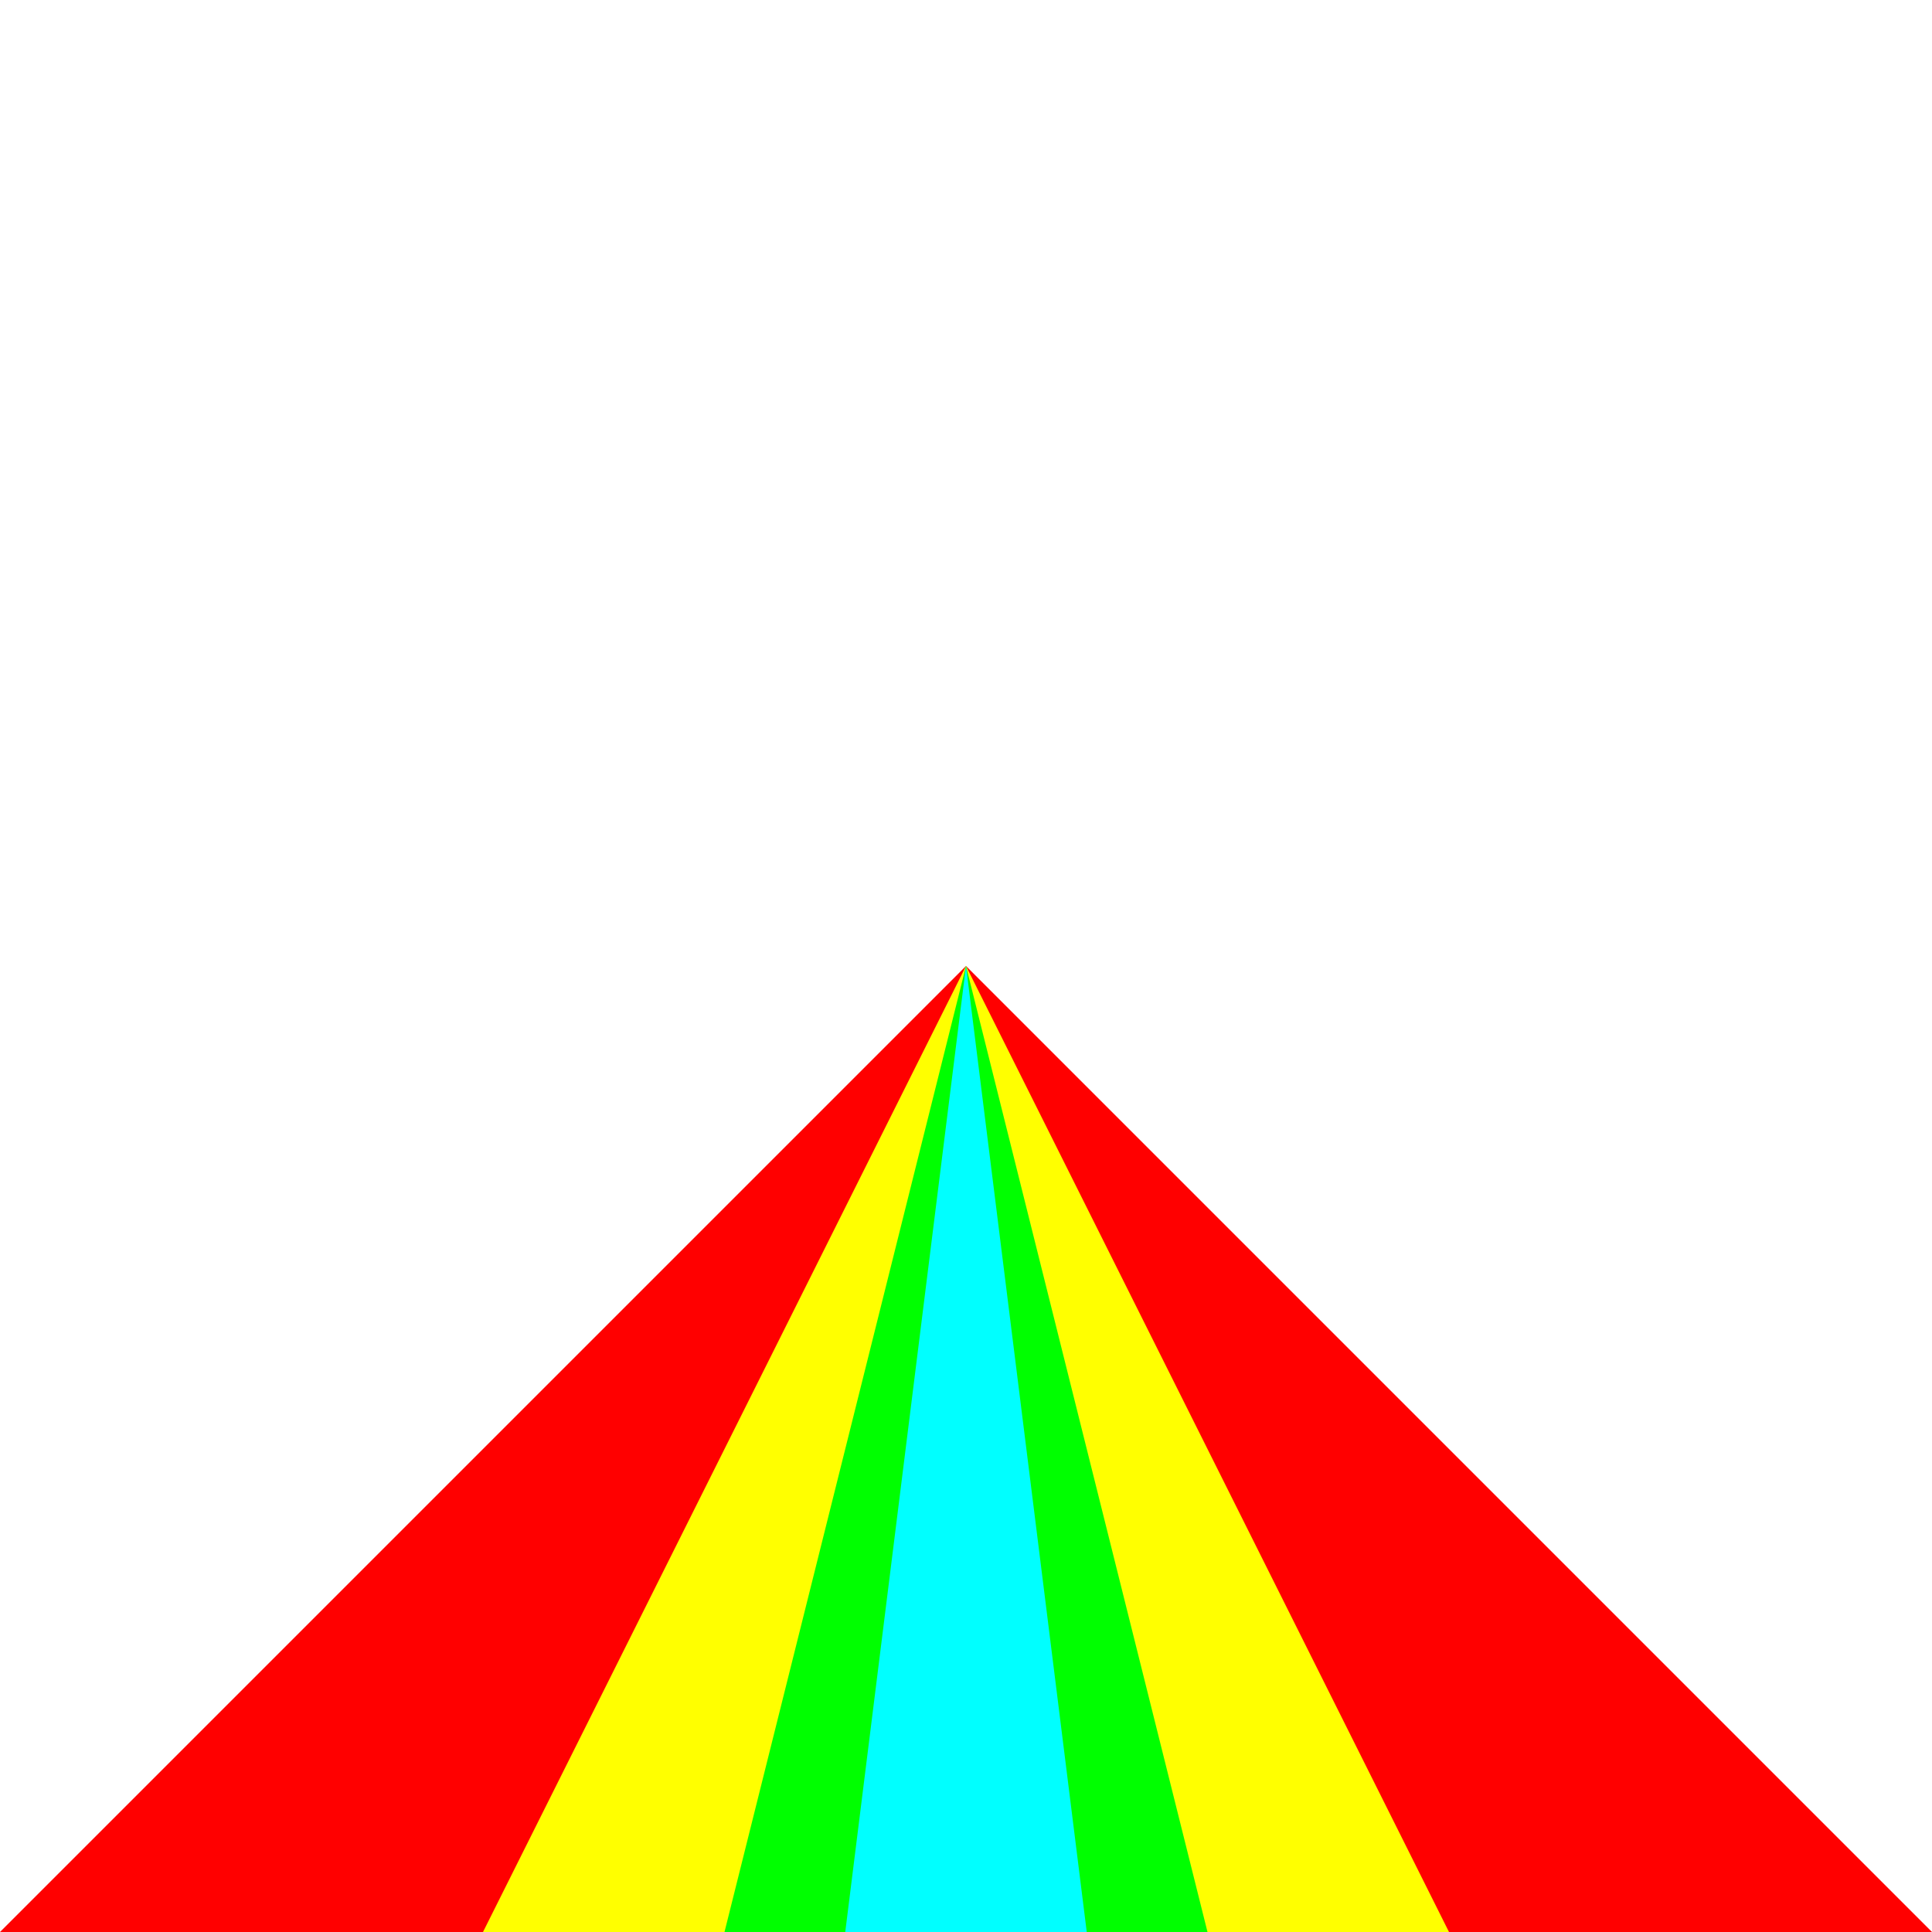
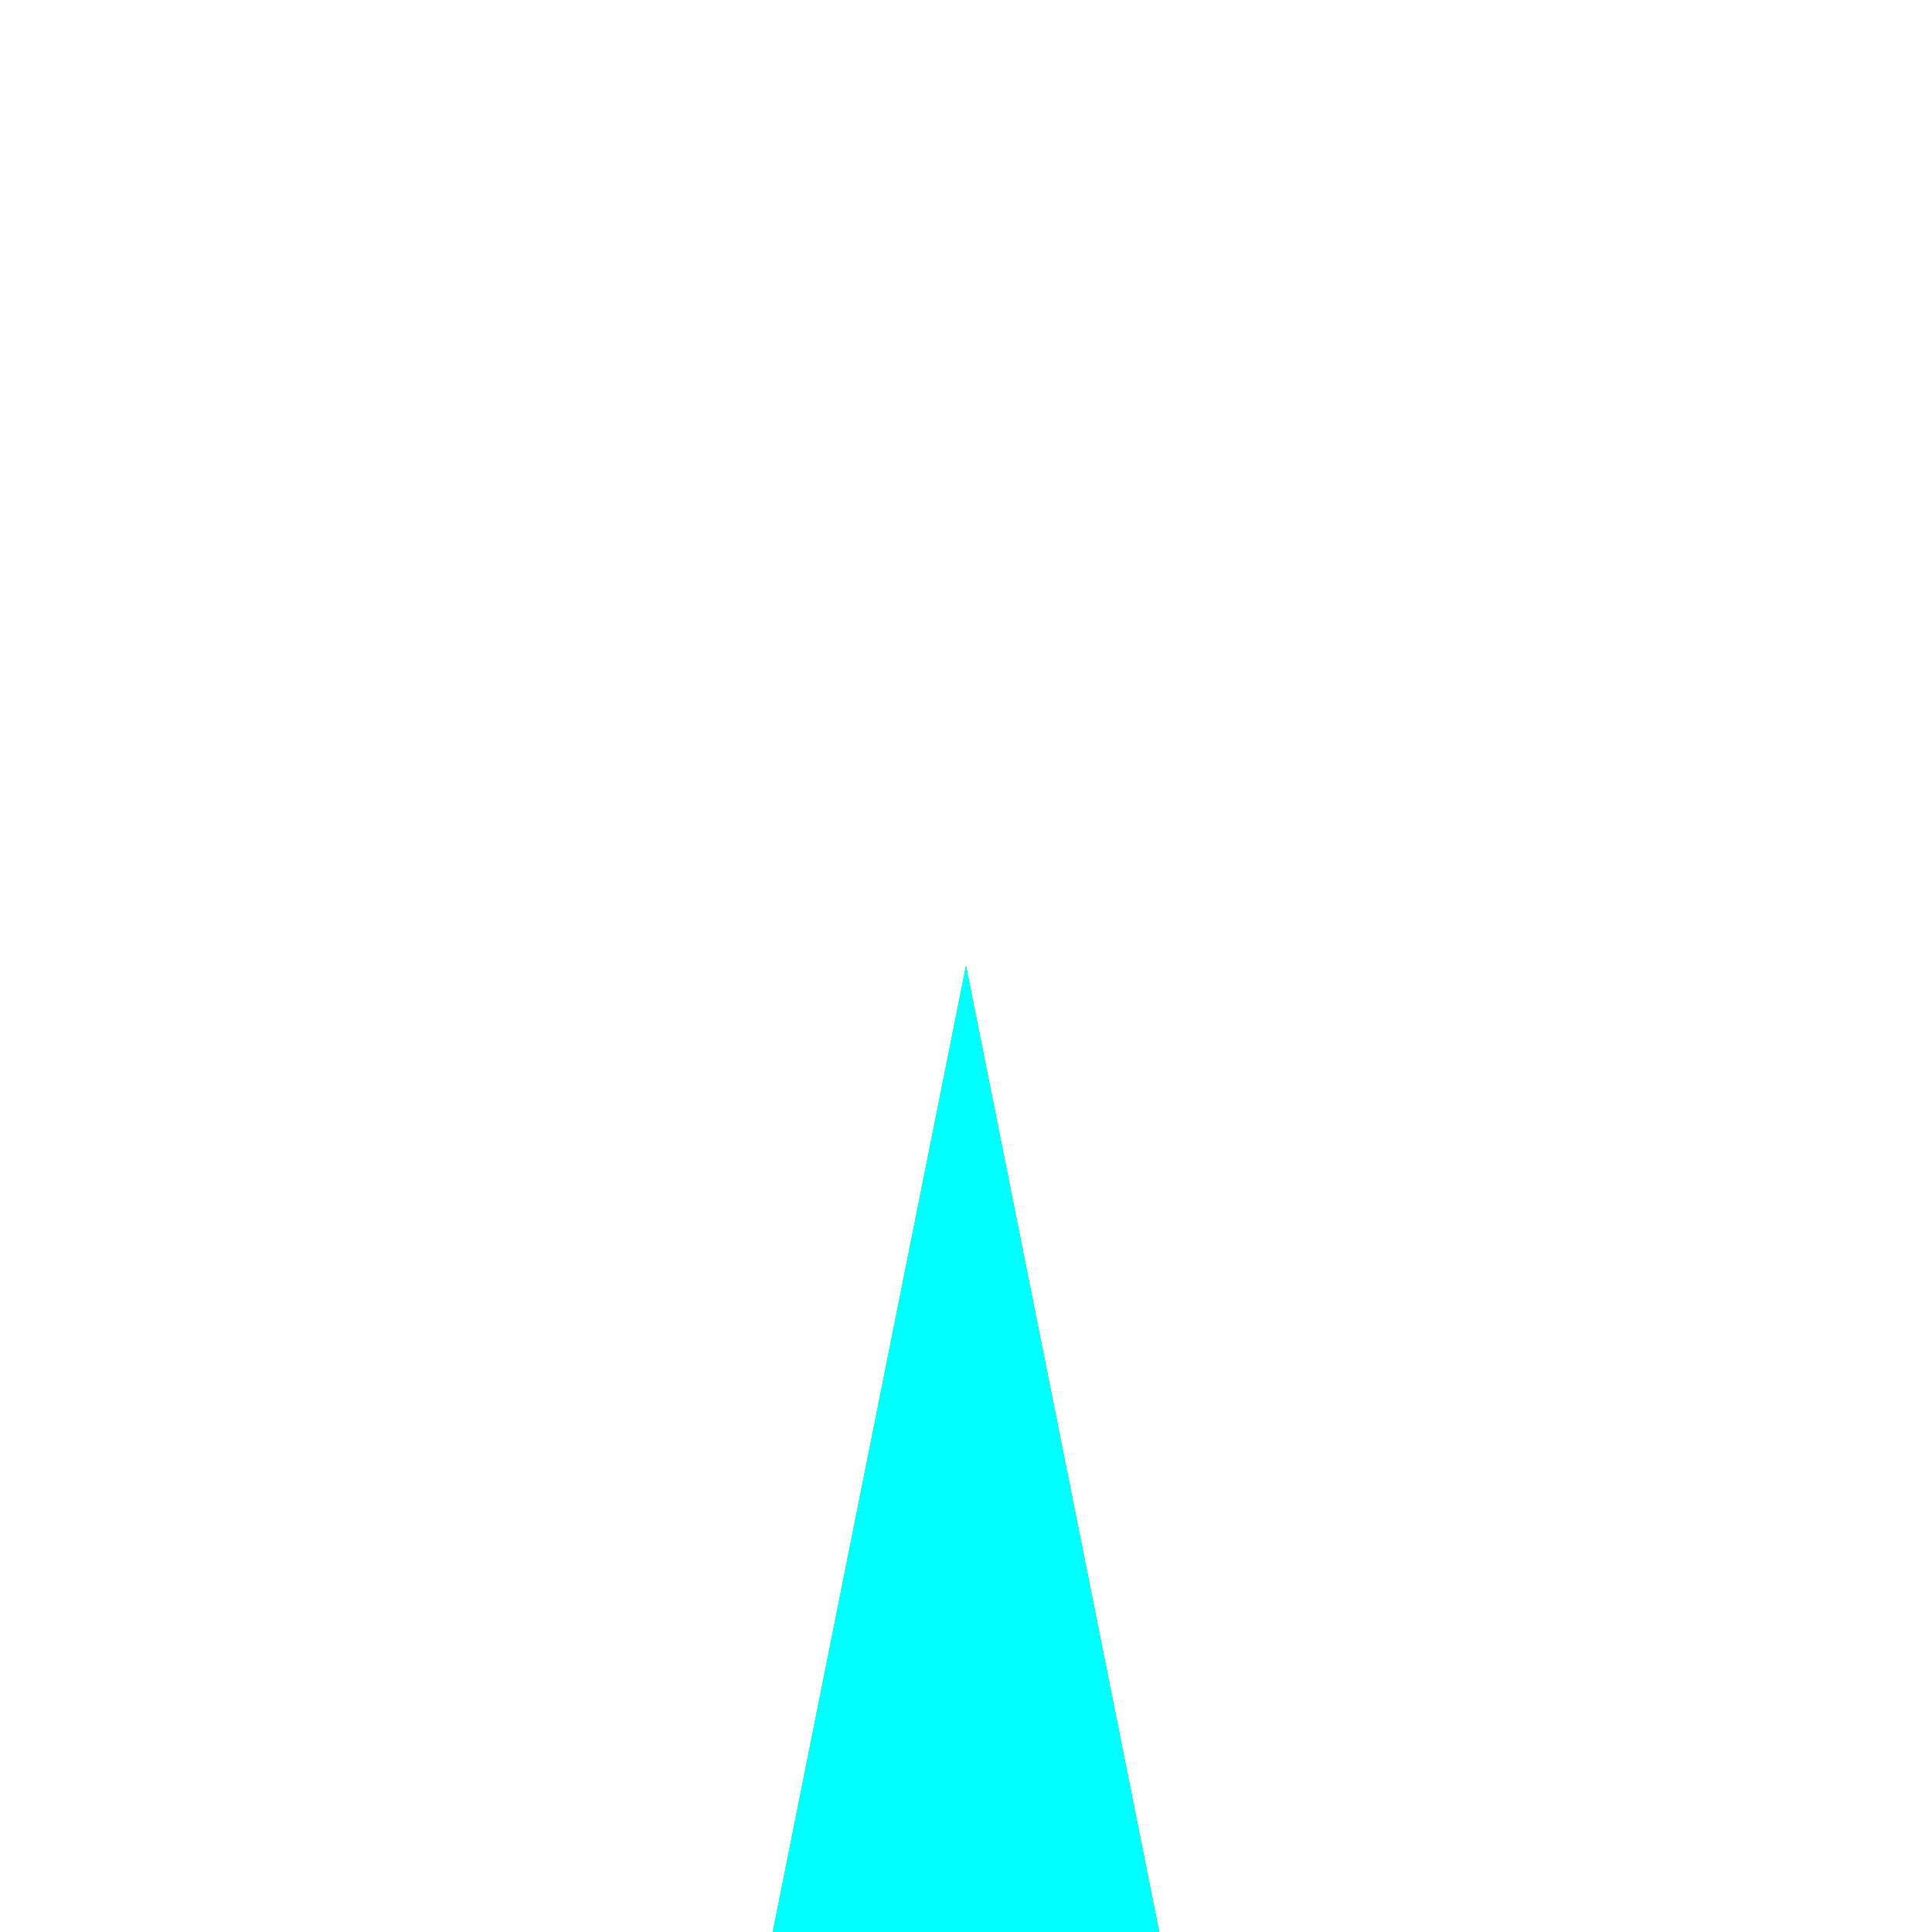
<svg xmlns="http://www.w3.org/2000/svg" id="documentation_icon" width="720" height="720" viewBox="-1 -1 2 2">
-   <path d="M 0,0 1,1 -1,1" style="fill:#ff0000;fill-opacity:1;stroke:none">
+   <path d="M 0,0 1,5 -1,5" style="fill:#ff0000;fill-opacity:1;stroke:none">
    <animateTransform attributeName="transform" attributeType="XML" type="rotate" from="0" to="360" dur="1s" repeatCount="indefinite" />
  </path>
-   <path d="M 0,0 0.5,1 -0.5,1" style="fill:#ffff00;fill-opacity:1;stroke:none">
+   <path d="M 0,0 1,5 -1,5" style="fill:#ffff00;fill-opacity:1;stroke:none">
    <animateTransform attributeName="transform" attributeType="XML" type="rotate" from="0" to="360" dur="2s" repeatCount="indefinite" />
  </path>
-   <path d="M 0,0 0.25,1 -0.25,1" style="fill:#00ff00;fill-opacity:1;stroke:none">
+   <path d="M 0,0 1,5 -1,5" style="fill:#00ff00;fill-opacity:1;stroke:none">
    <animateTransform attributeName="transform" attributeType="XML" type="rotate" from="0" to="360" dur="3s" repeatCount="indefinite" />
  </path>
-   <path d="M 0,0 0.125,1 -0.125,1" style="fill:#00ffff;fill-opacity:1;stroke:none">
+   <path d="M 0,0 1,5 -1,5" style="fill:#00ffff;fill-opacity:1;stroke:none">
    <animateTransform attributeName="transform" attributeType="XML" type="rotate" from="0" to="360" dur="4s" repeatCount="indefinite" />
  </path>
</svg>
